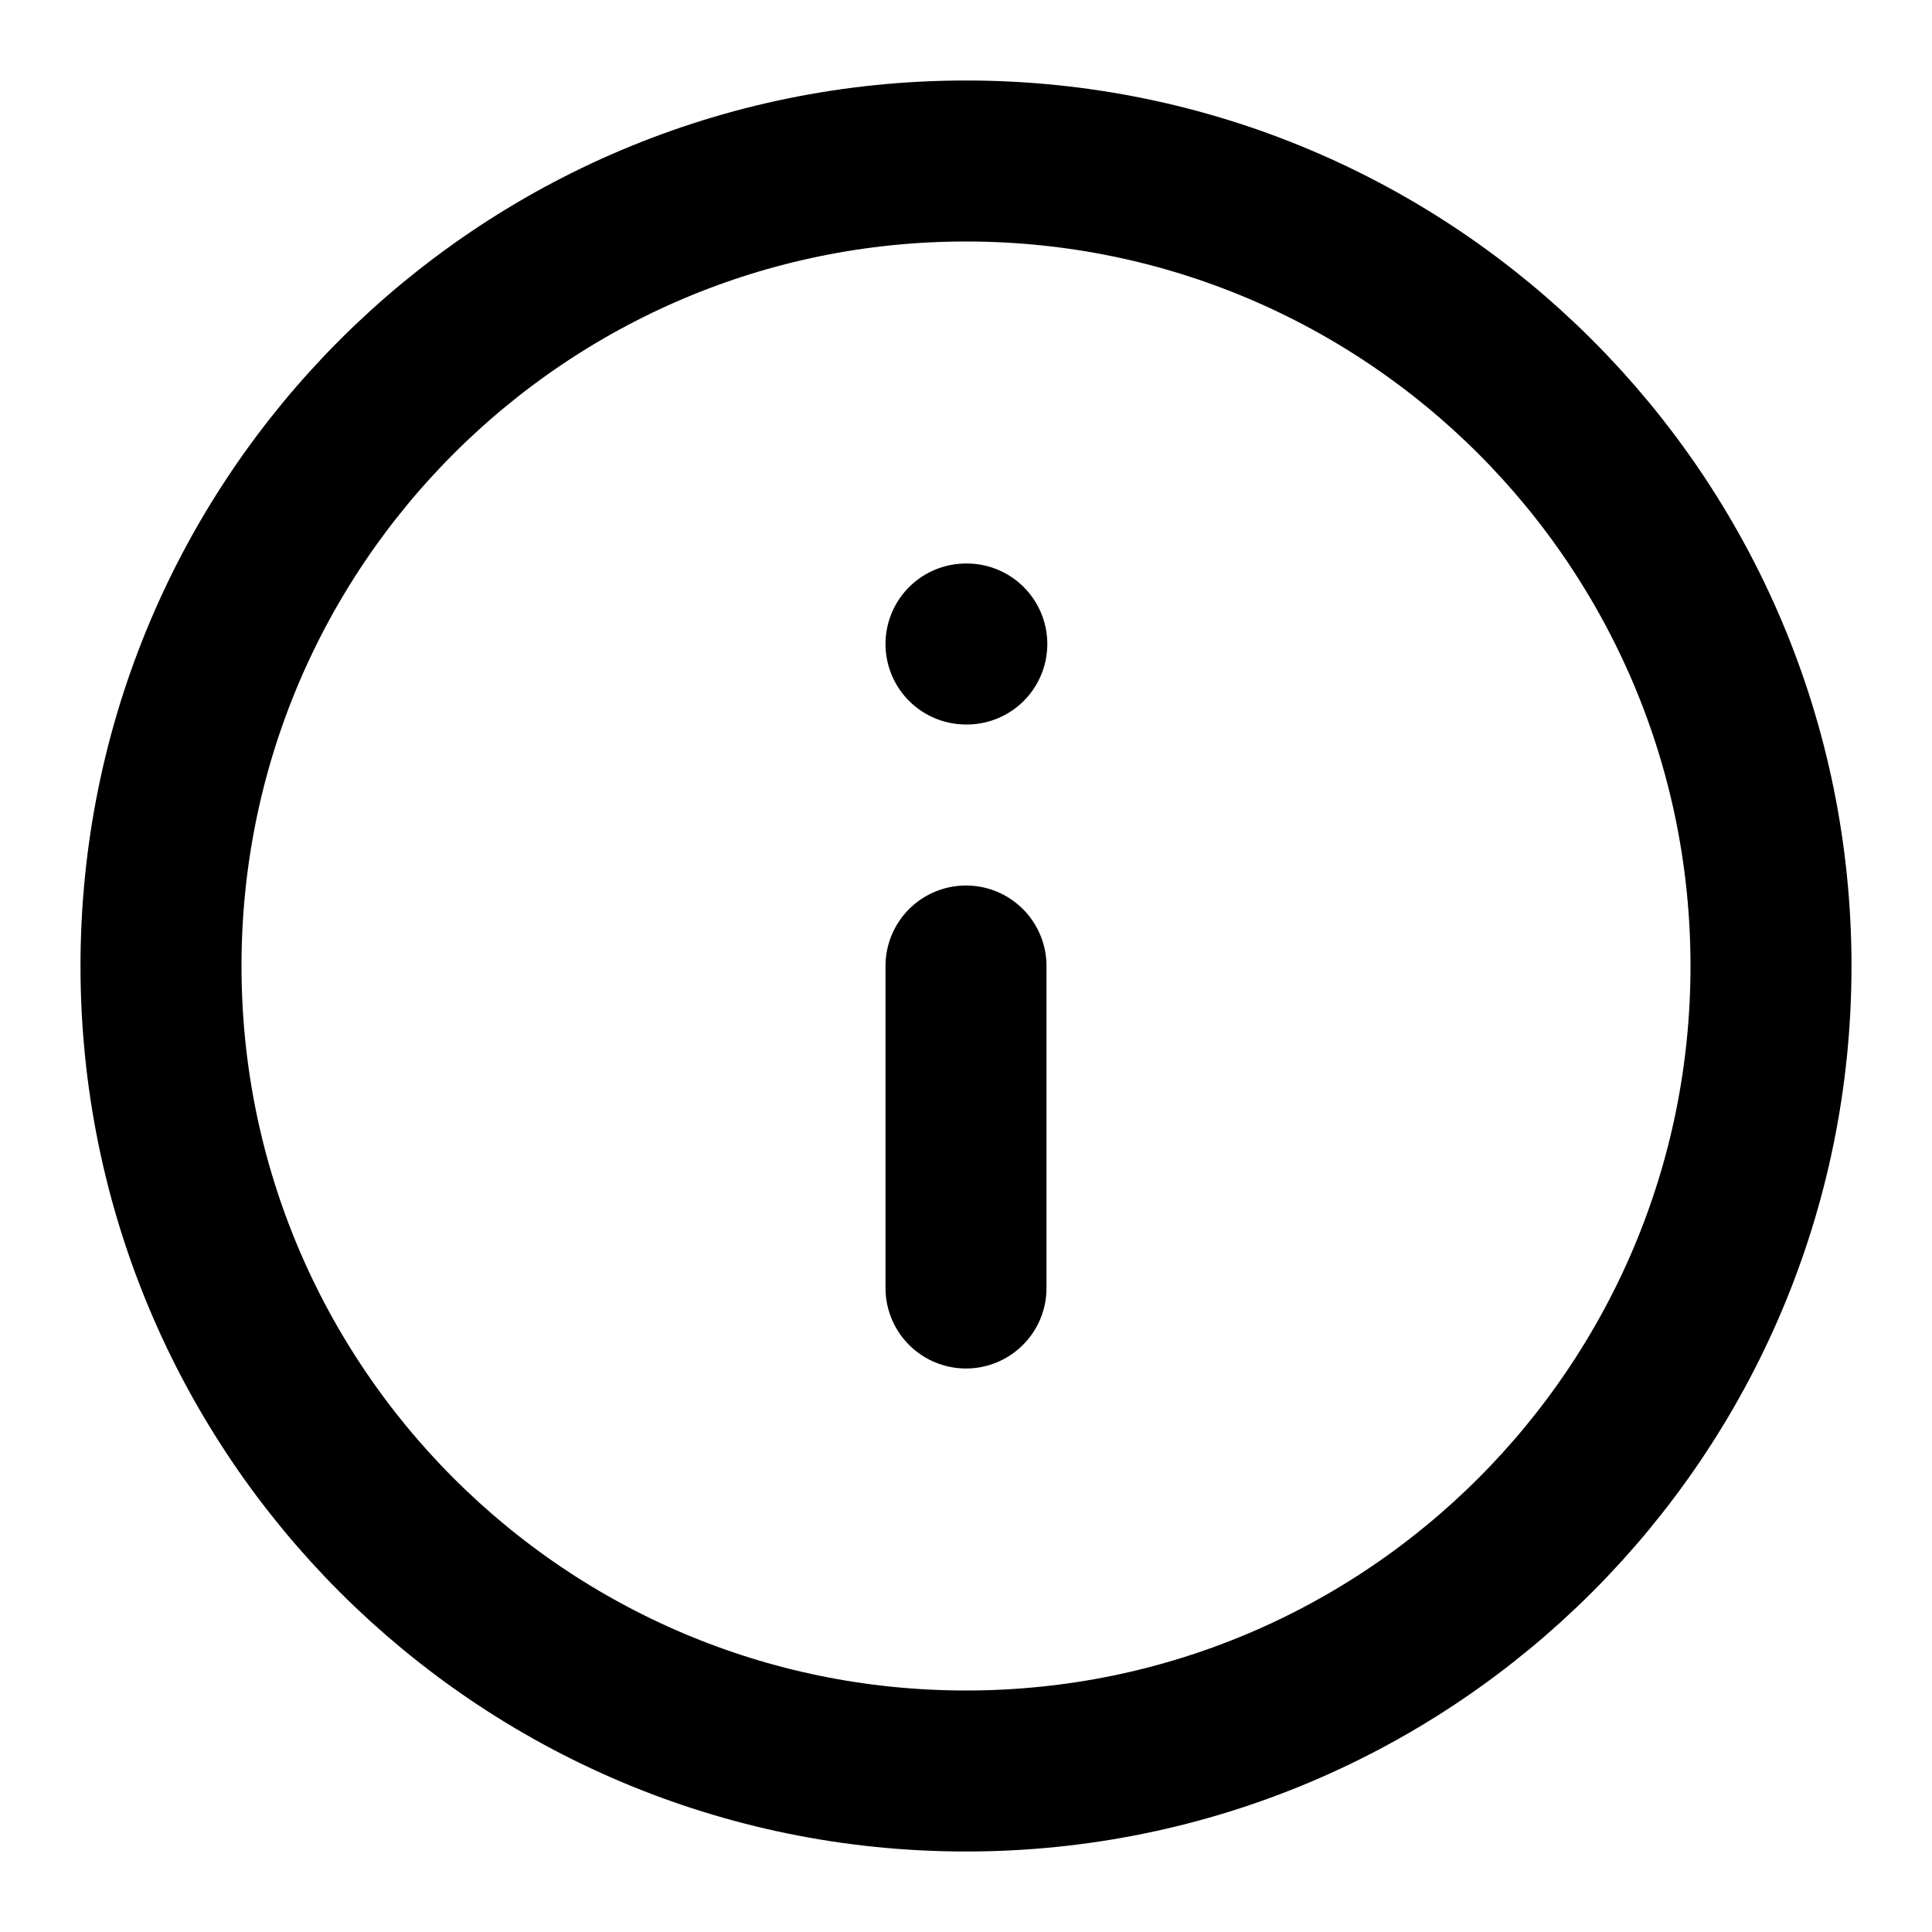
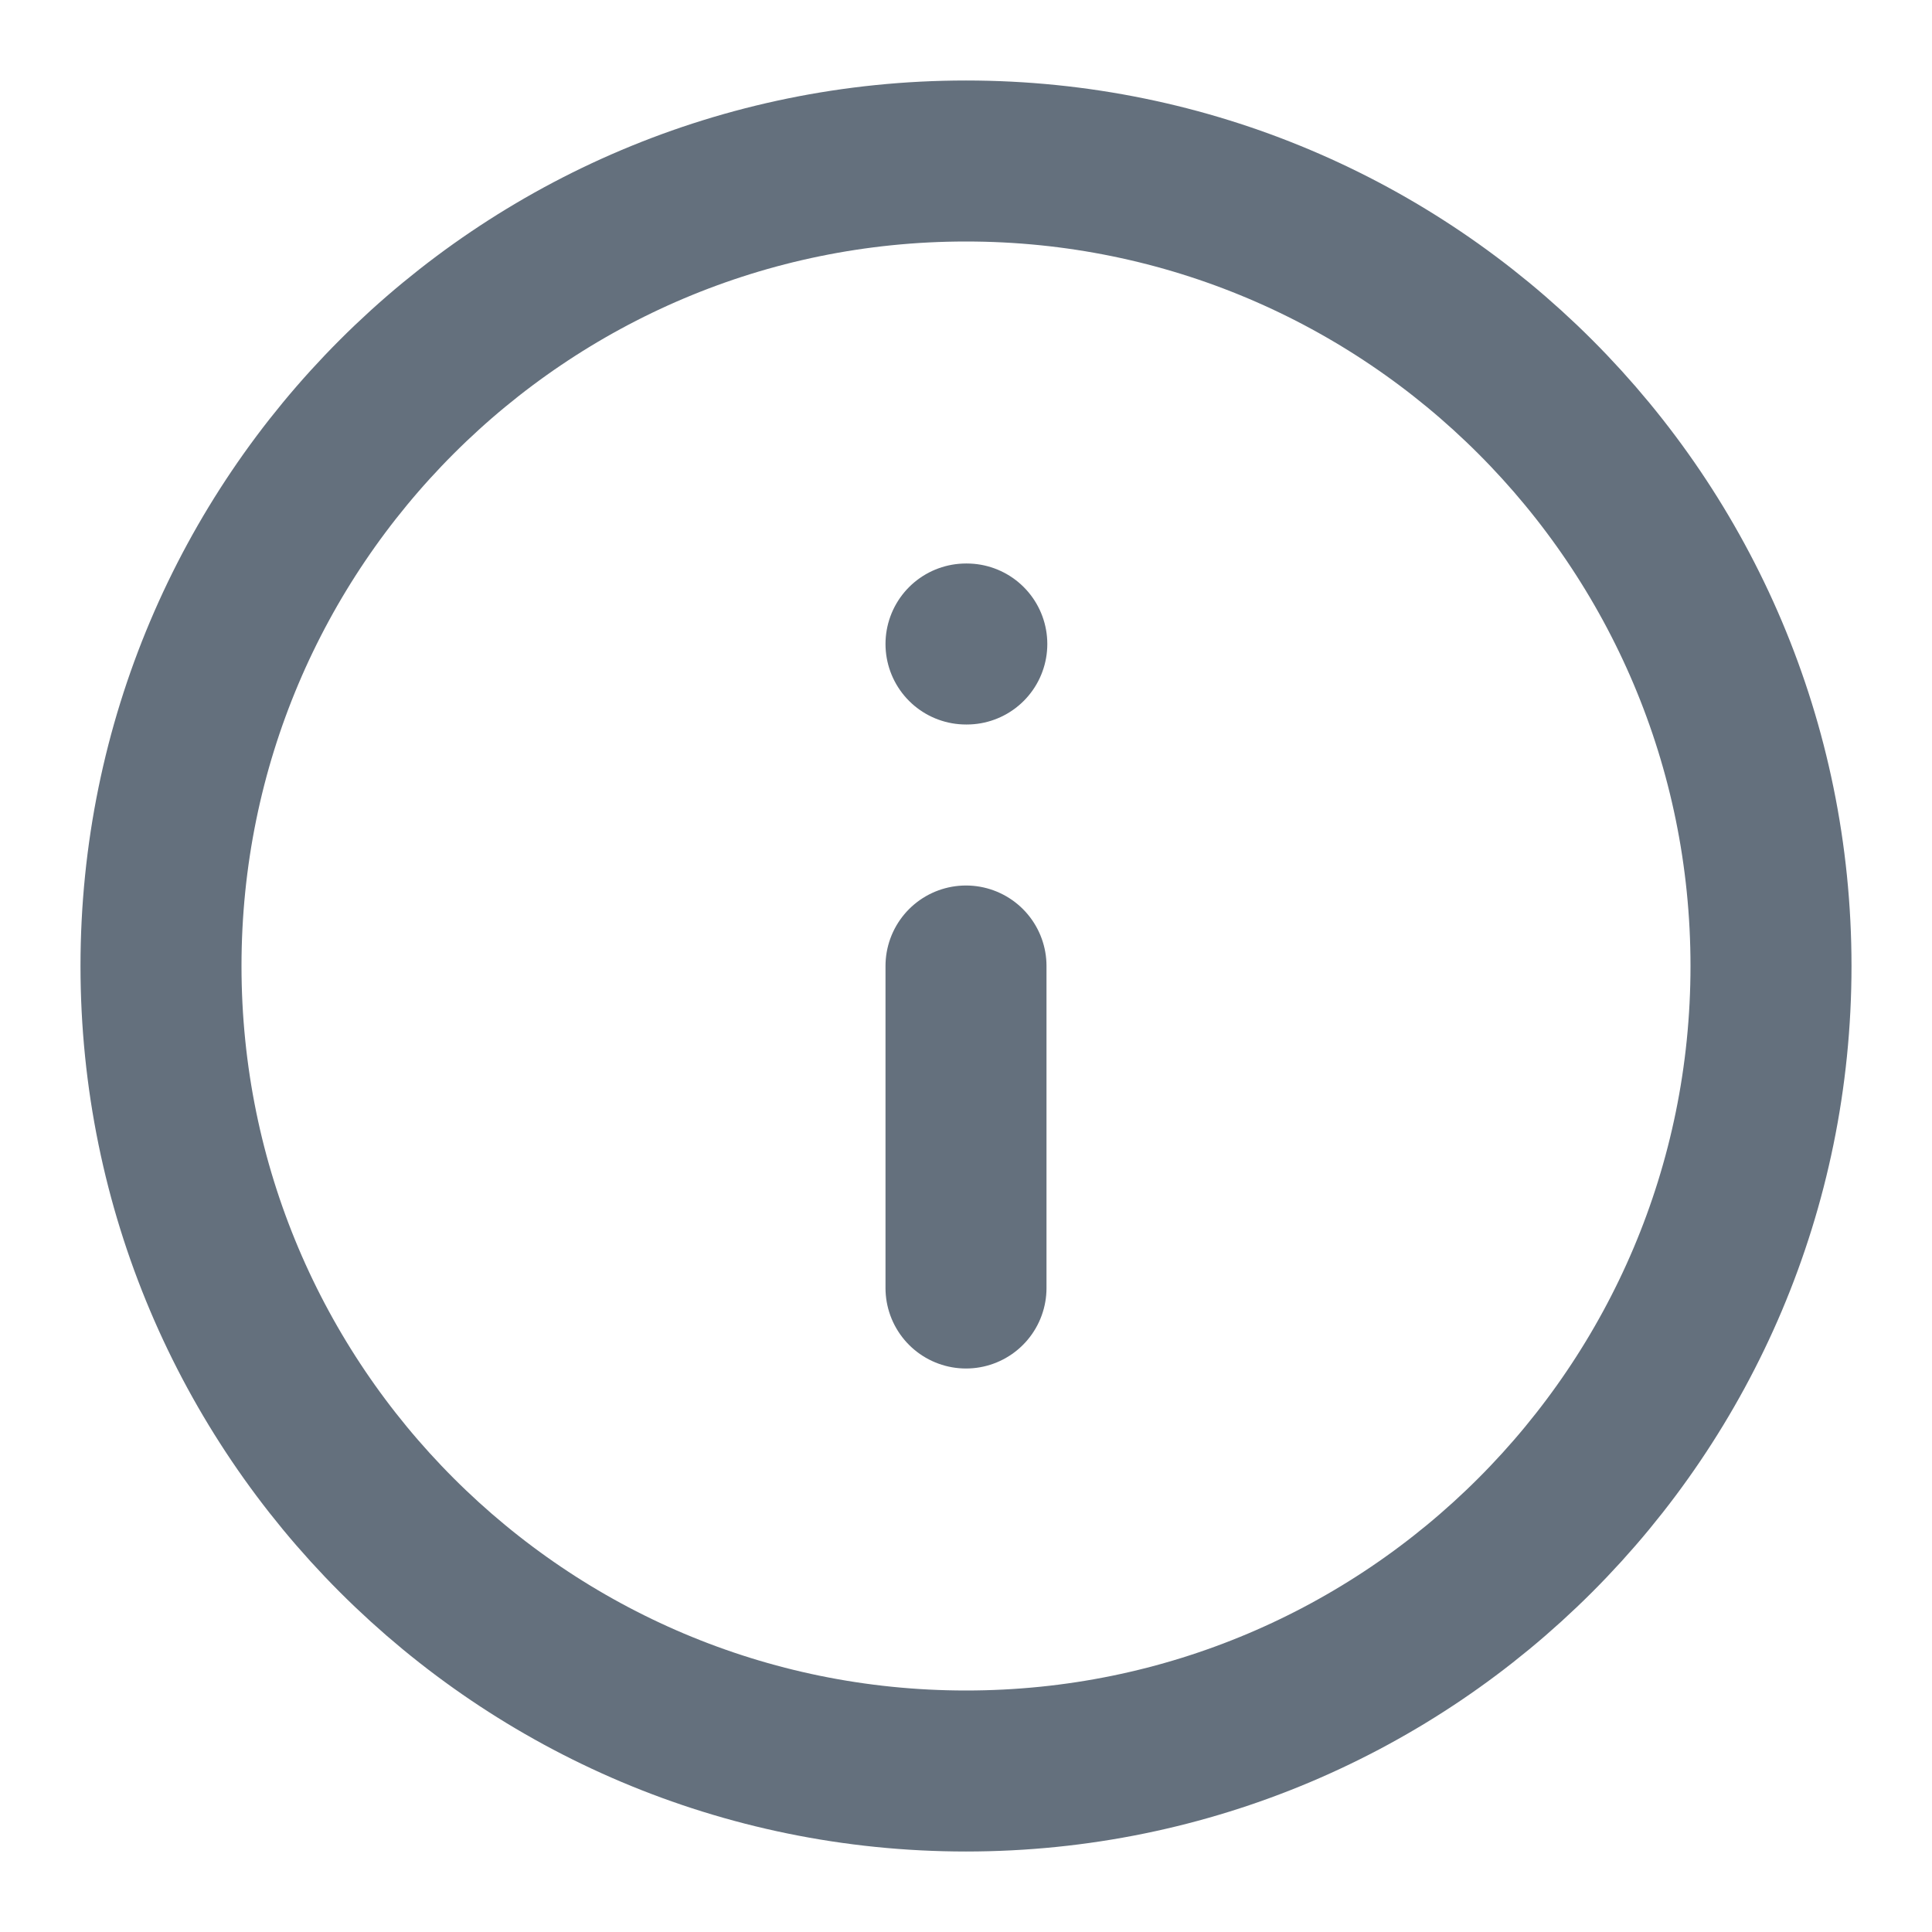
- <svg xmlns="http://www.w3.org/2000/svg" width="24" height="24" viewBox="0 0 24 24" fill="none" stroke="currentColor" stroke-width="2" stroke-linecap="round" stroke-linejoin="round" class="feather feather-info">
+ <svg xmlns="http://www.w3.org/2000/svg" width="24" height="24" viewBox="0 0 24 24" fill="none" stroke="#64707d" stroke-width="2" stroke-linecap="round" stroke-linejoin="round" class="feather feather-info">
  <circle cx="12" cy="12" r="10" />
  <line x1="12" y1="16" x2="12" y2="12" />
  <line x1="12" y1="8" x2="12.01" y2="8" />
</svg>
